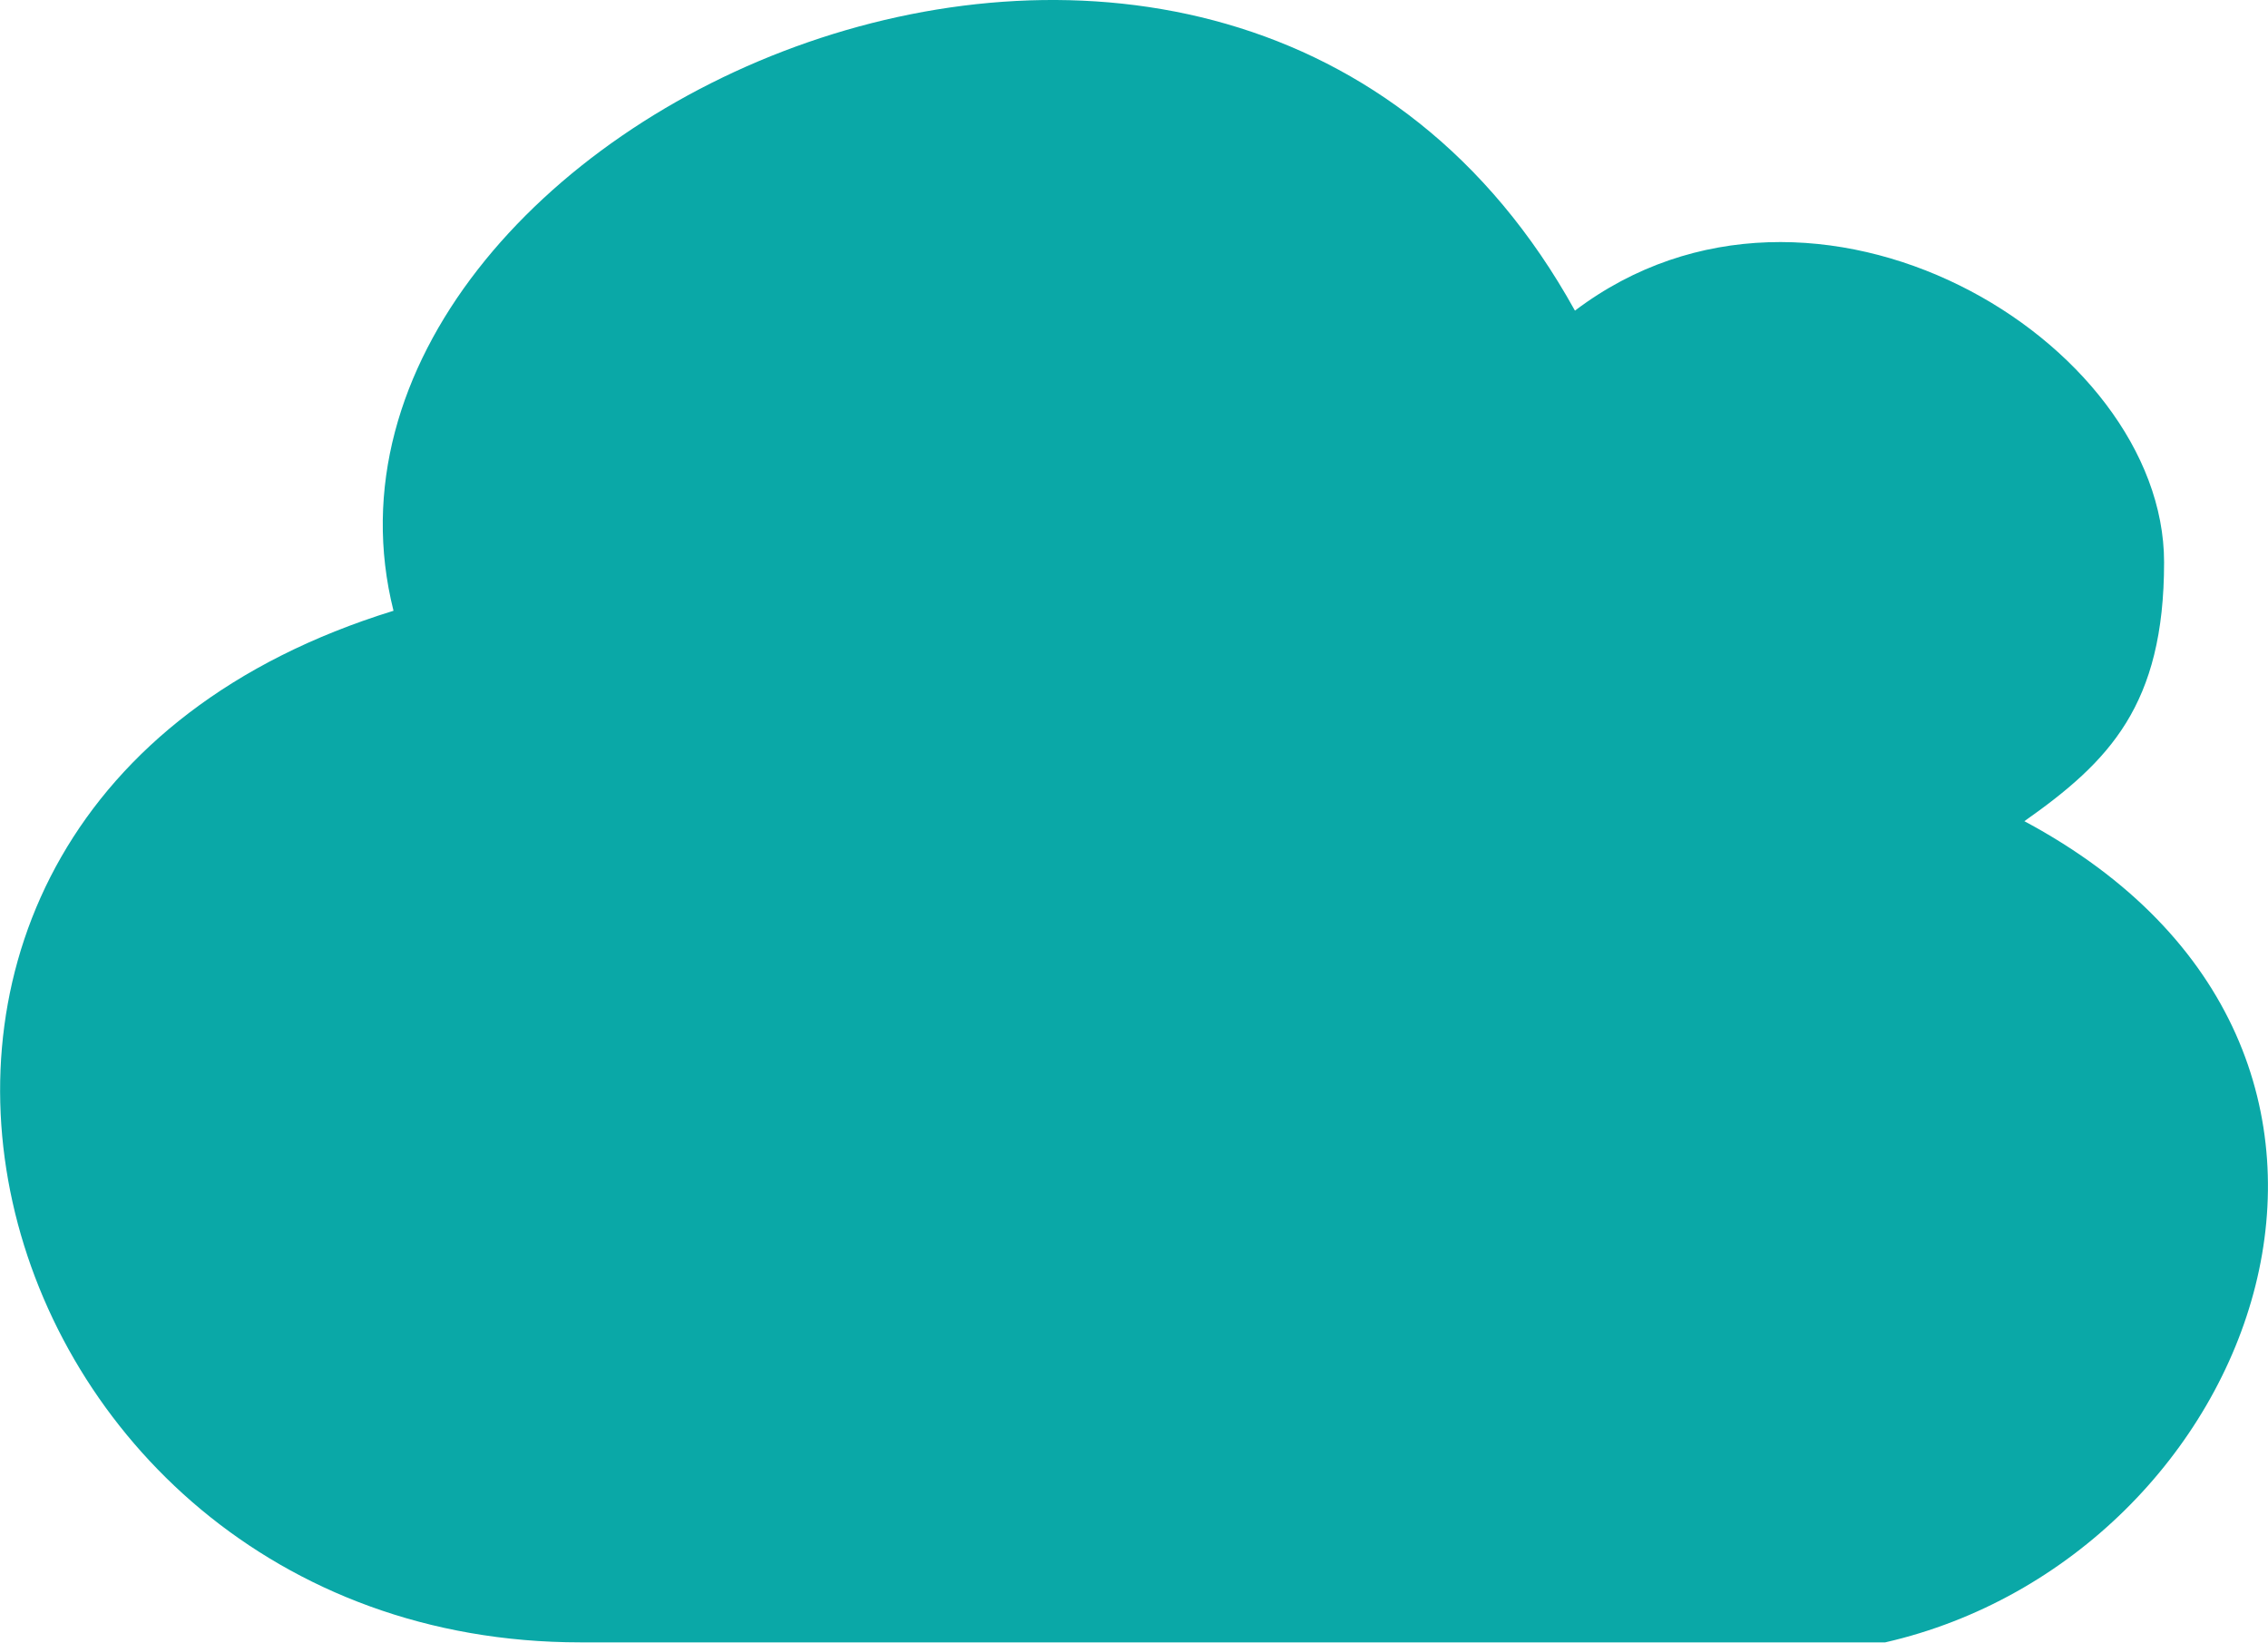
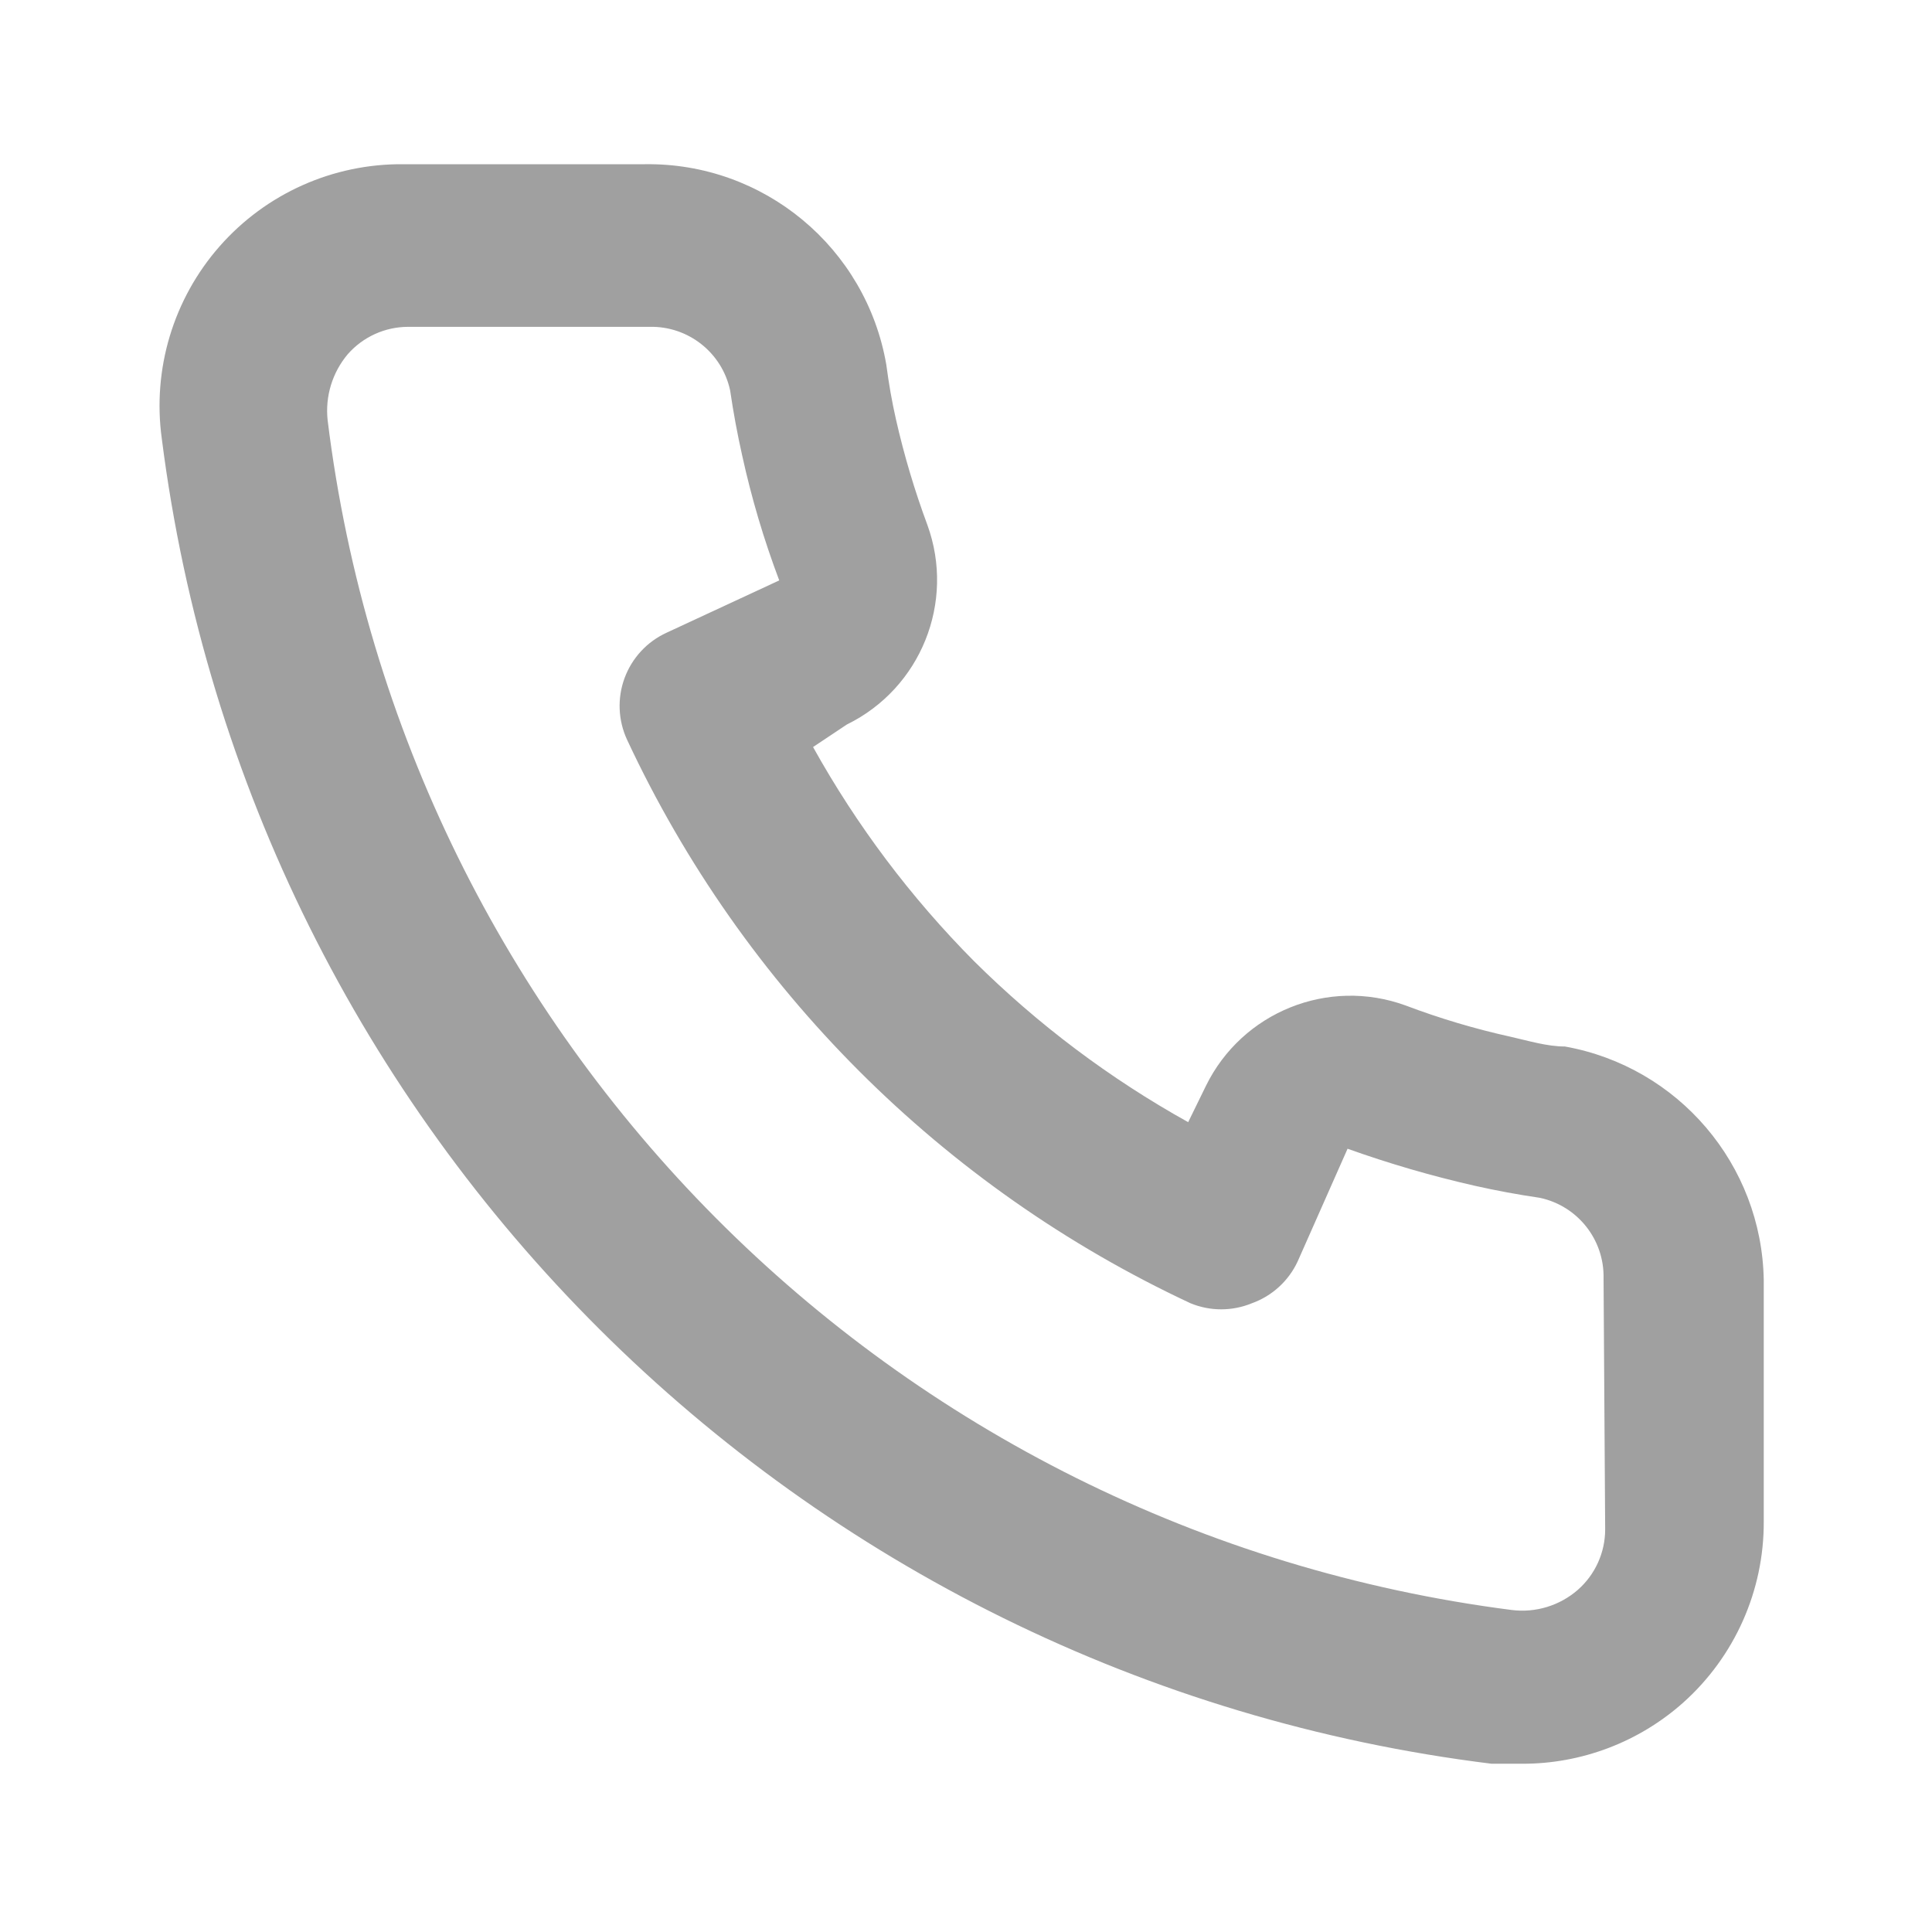
- <svg xmlns="http://www.w3.org/2000/svg" version="1.1" id="Layer_1" x="0px" y="0px" viewBox="0 0 122.88 88.99" style="enable-background:new 0 0 122.88 88.99" xml:space="preserve">
-   <g>
-     <path fill="#0aa8a7" class="st0" d="M85.33,16.83c12.99-9.83,31.92,1.63,31.92,13.63c0,7.75-2.97,10.79-7.57,14.03 c23.2,12.41,12.7,39.86-7.54,44.49H31.45c-33.2,0-45.48-44.99-10.13-55.89C14.69,6.66,66.5-17.2,85.33,16.83L85.33,16.83 L85.33,16.83z M59.48,72.42l4.1-20.86l4.16,6.28c8.96-3.6,14-9.54,14.74-18.66c7.36,12.87,2.9,24.42-6.44,31.17l4.25,6.39 L59.48,72.42L59.48,72.42L59.48,72.42L59.48,72.42L59.48,72.42L59.48,72.42L59.48,72.42z M65.81,26.96l-4.1,20.86l-4.16-6.28 c-8.96,3.6-14,9.54-14.74,18.66c-7.36-12.87-2.9-24.42,6.44-31.17l-4.25-6.39L65.81,26.96L65.81,26.96L65.81,26.96L65.81,26.96 L65.81,26.96L65.81,26.96L65.81,26.96z" />
-   </g>
+ <svg xmlns="http://www.w3.org/2000/svg" viewBox="0 0 24 24" id="phone">
+   <path fill="#A0A0A0" d="M19.44,13c-.22,0-.45-.07-.67-.12a9.44,9.44,0,0,1-1.31-.39,2,2,0,0,0-2.48,1l-.22.45a12.18,12.18,0,0,1-2.66-2,12.18,12.18,0,0,1-2-2.66L10.52,9a2,2,0,0,0,1-2.48,10.33,10.33,0,0,1-.39-1.31c-.05-.22-.09-.45-.12-.68a3,3,0,0,0-3-2.49h-3a3,3,0,0,0-3,3.41A19,19,0,0,0,18.53,21.91l.38,0a3,3,0,0,0,2-.76,3,3,0,0,0,1-2.25v-3A3,3,0,0,0,19.44,13Zm.5,6a1,1,0,0,1-.34.75,1.05,1.05,0,0,1-.82.25A17,17,0,0,1,4.07,5.22a1.09,1.09,0,0,1,.25-.82,1,1,0,0,1,.75-.34h3a1,1,0,0,1,1,.79q.06.41.15.81a11.12,11.12,0,0,0,.46,1.55l-1.4.65a1,1,0,0,0-.49,1.33,14.49,14.49,0,0,0,7,7,1,1,0,0,0,.76,0,1,1,0,0,0,.57-.52l.62-1.4a13.69,13.69,0,0,0,1.58.46q.4.09.81.15a1,1,0,0,1,.79,1Z" />
</svg>
